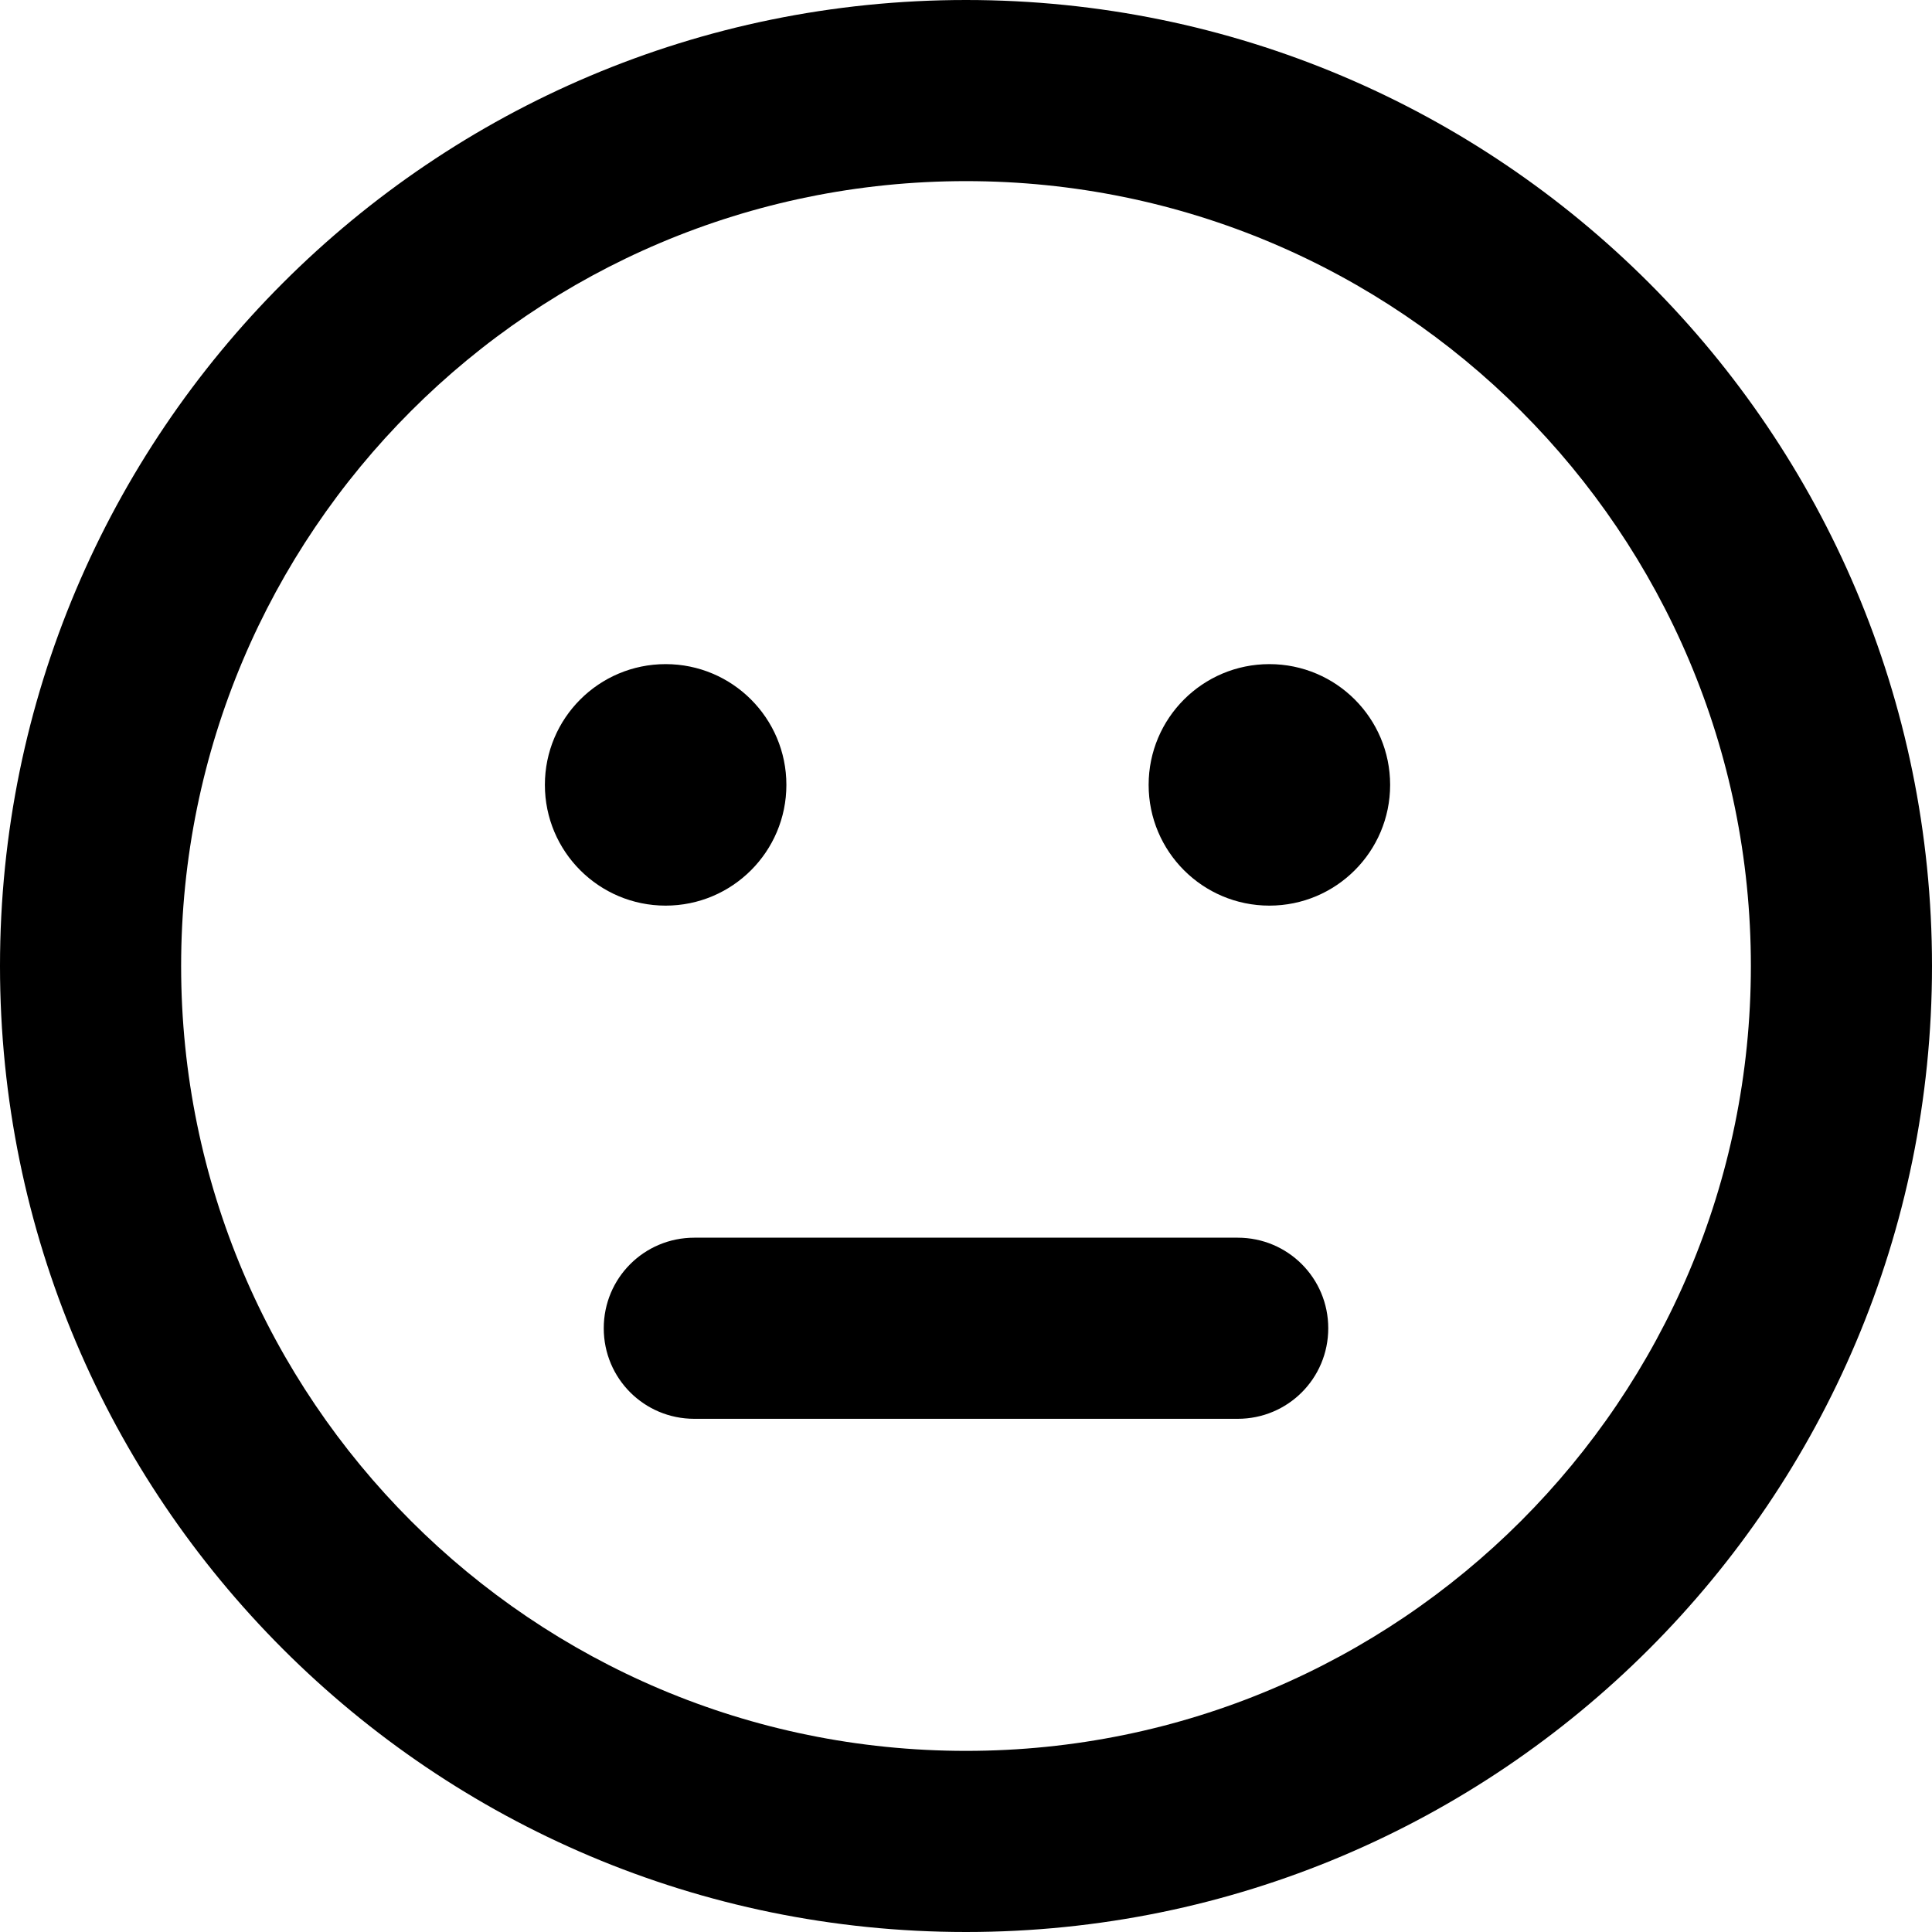
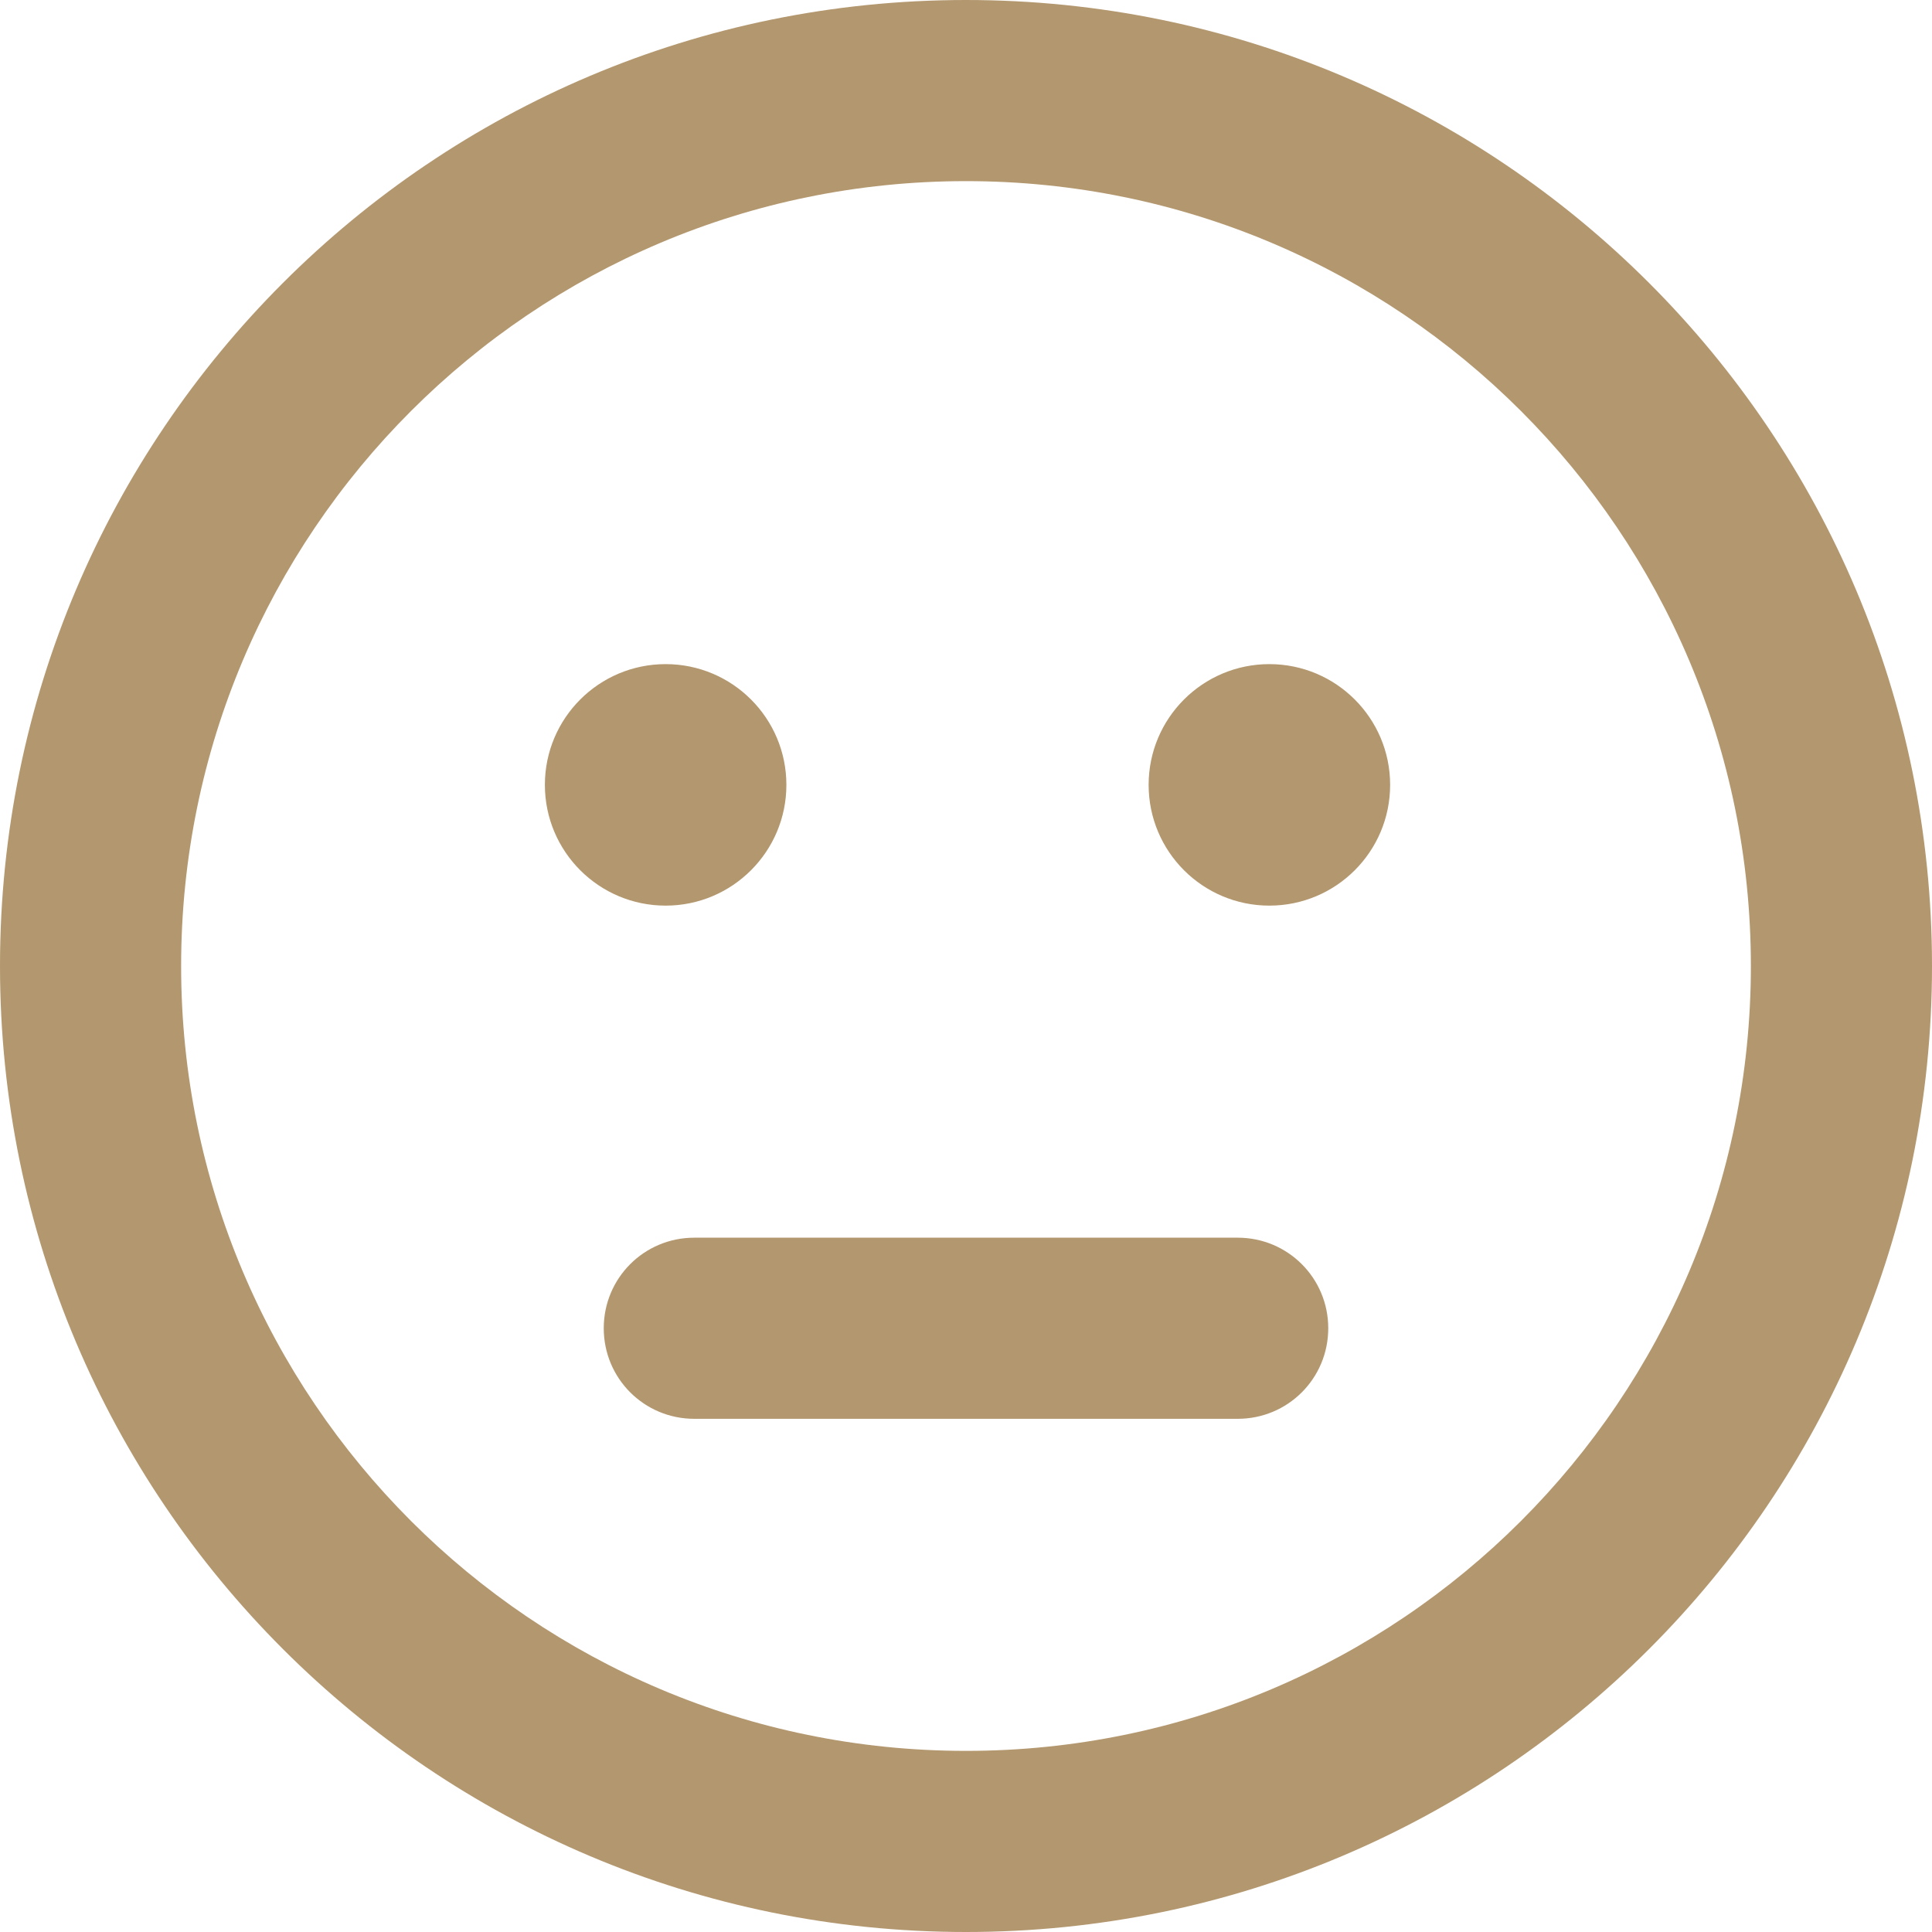
- <svg xmlns="http://www.w3.org/2000/svg" viewBox="0 0 512 512">
+ <svg xmlns="http://www.w3.org/2000/svg" fill="#b3976e" viewBox="0 0 512 512">
  <path d="M464 256A208 208 0 1 1 48 256a208 208 0 1 1 416 0zM256 0a256 256 0 1 0 0 512A256 256 0 1 0 256 0zM176.4 240a32 32 0 1 0 0-64 32 32 0 1 0 0 64zm192-32a32 32 0 1 0 -64 0 32 32 0 1 0 64 0zM184 328c-13.3 0-24 10.7-24 24s10.7 24 24 24H328c13.3 0 24-10.7 24-24s-10.7-24-24-24H184z" />
</svg>
